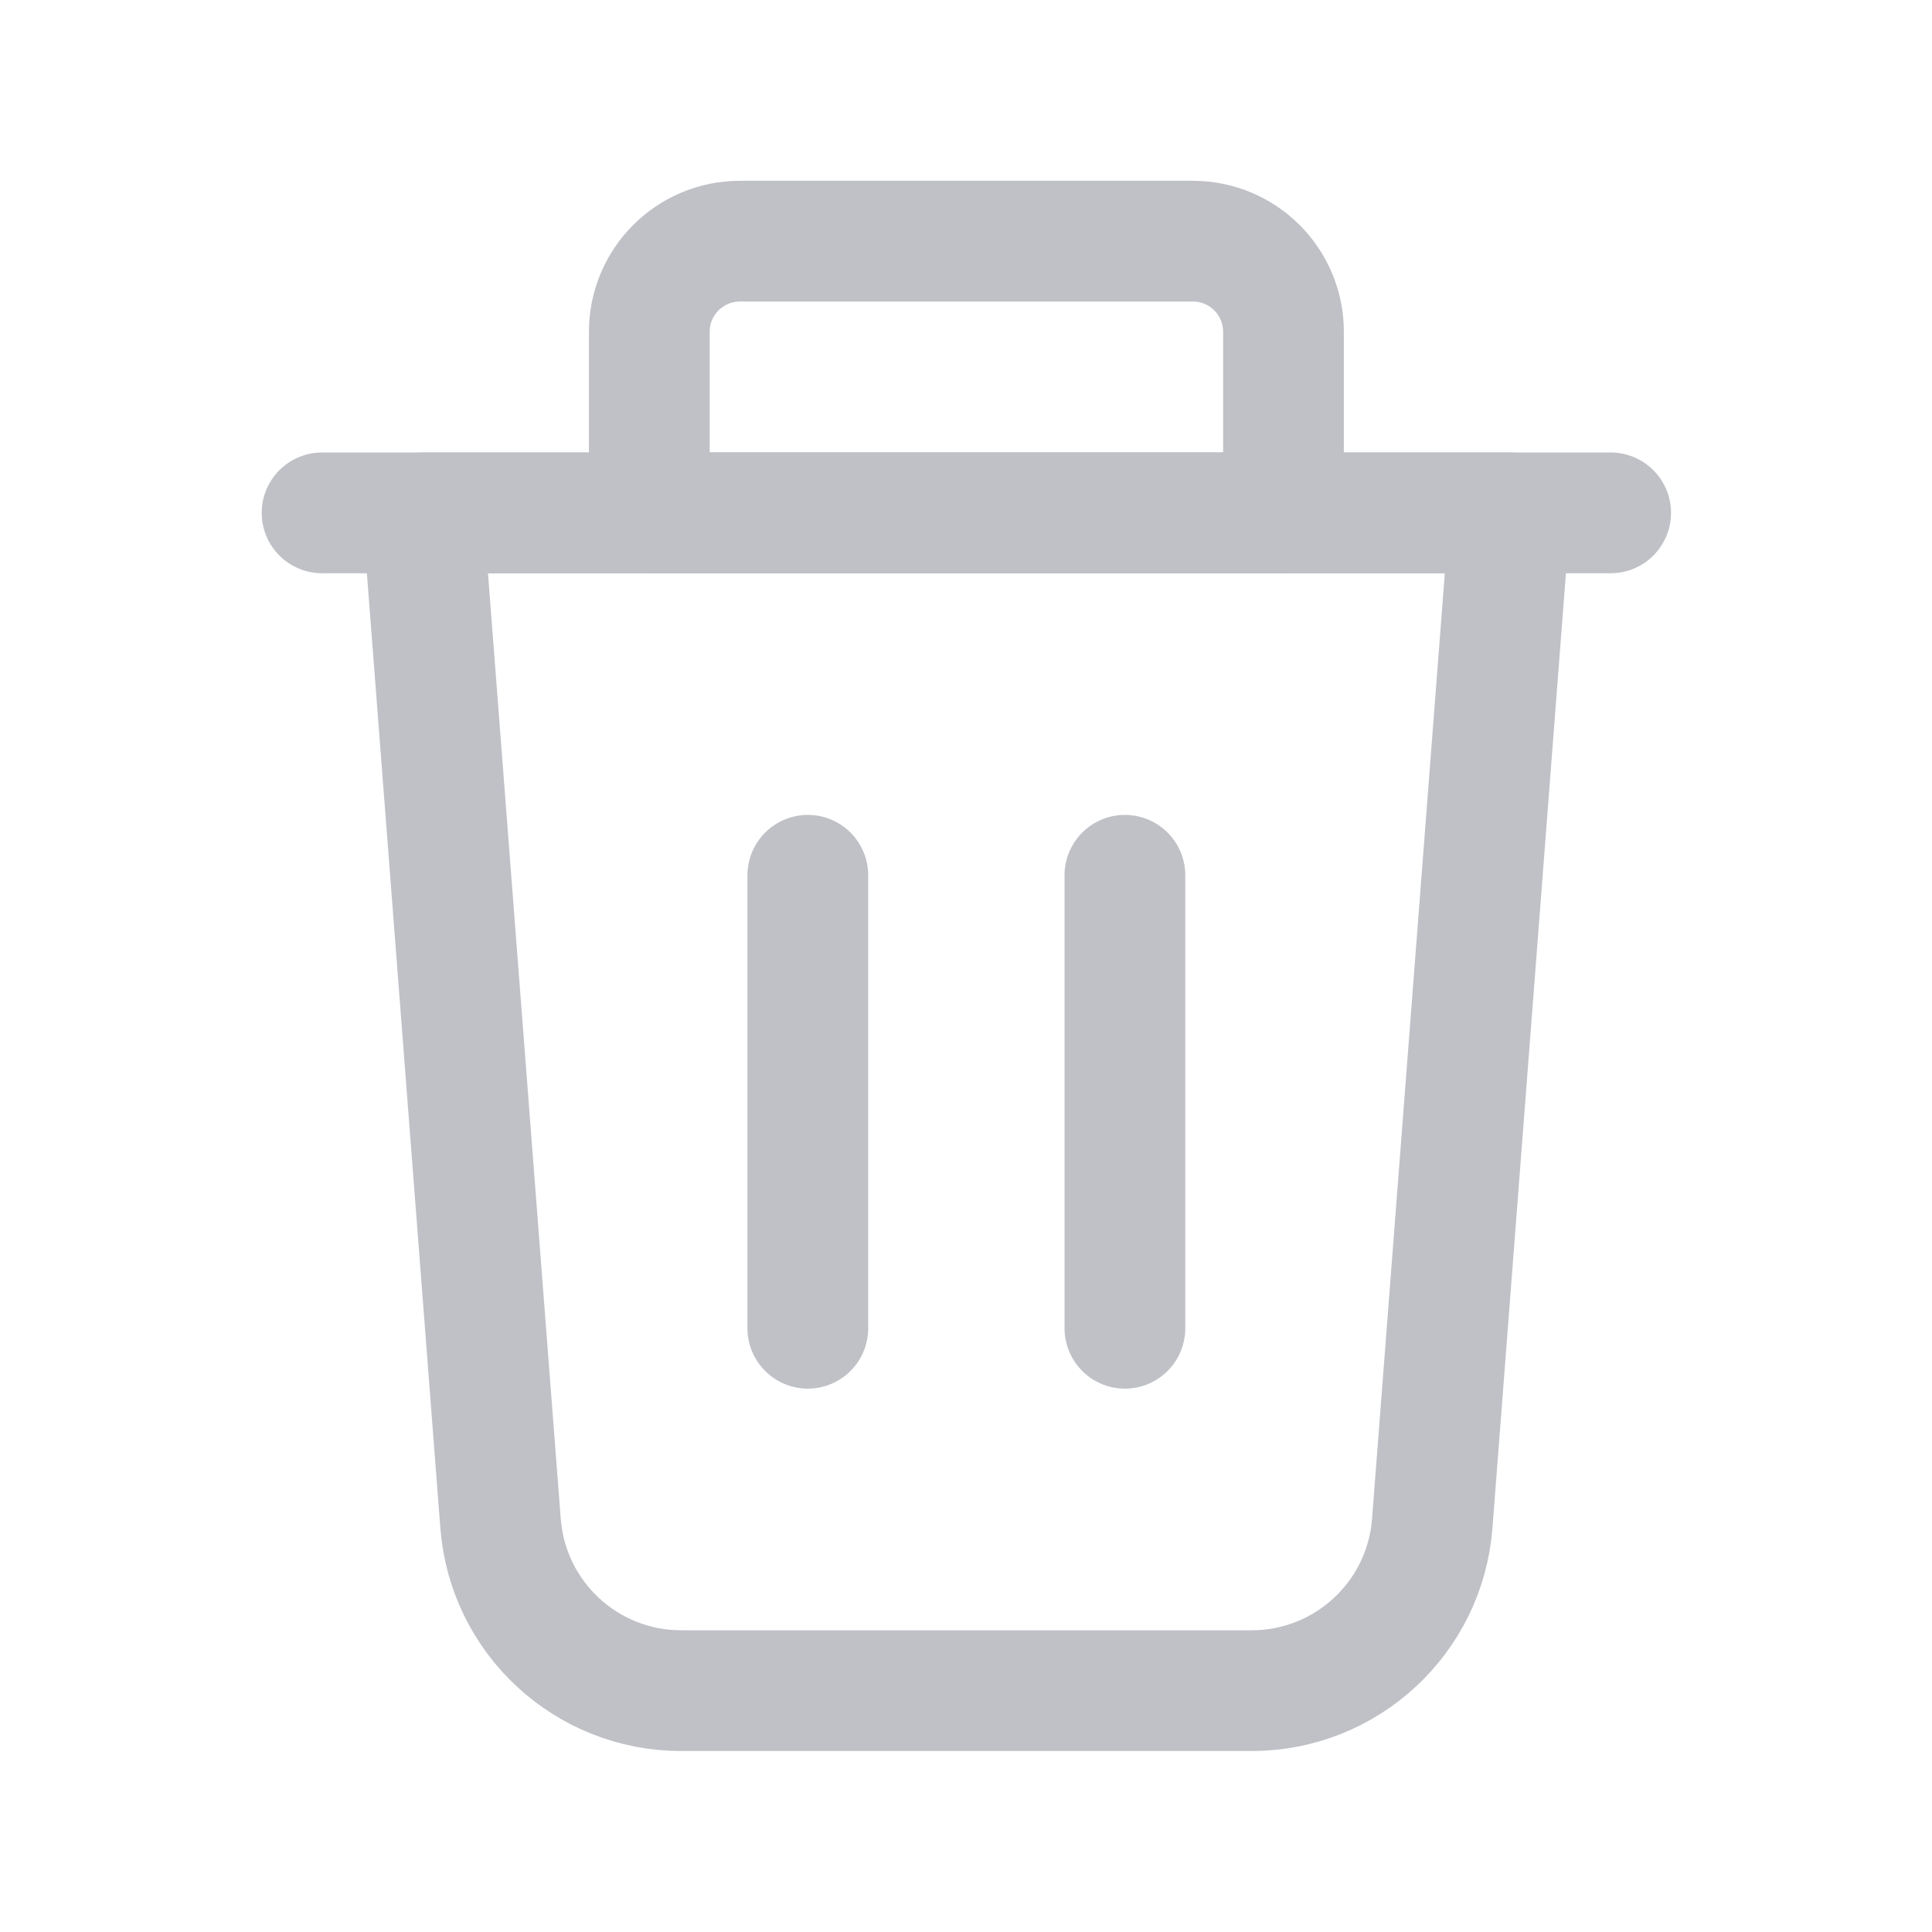
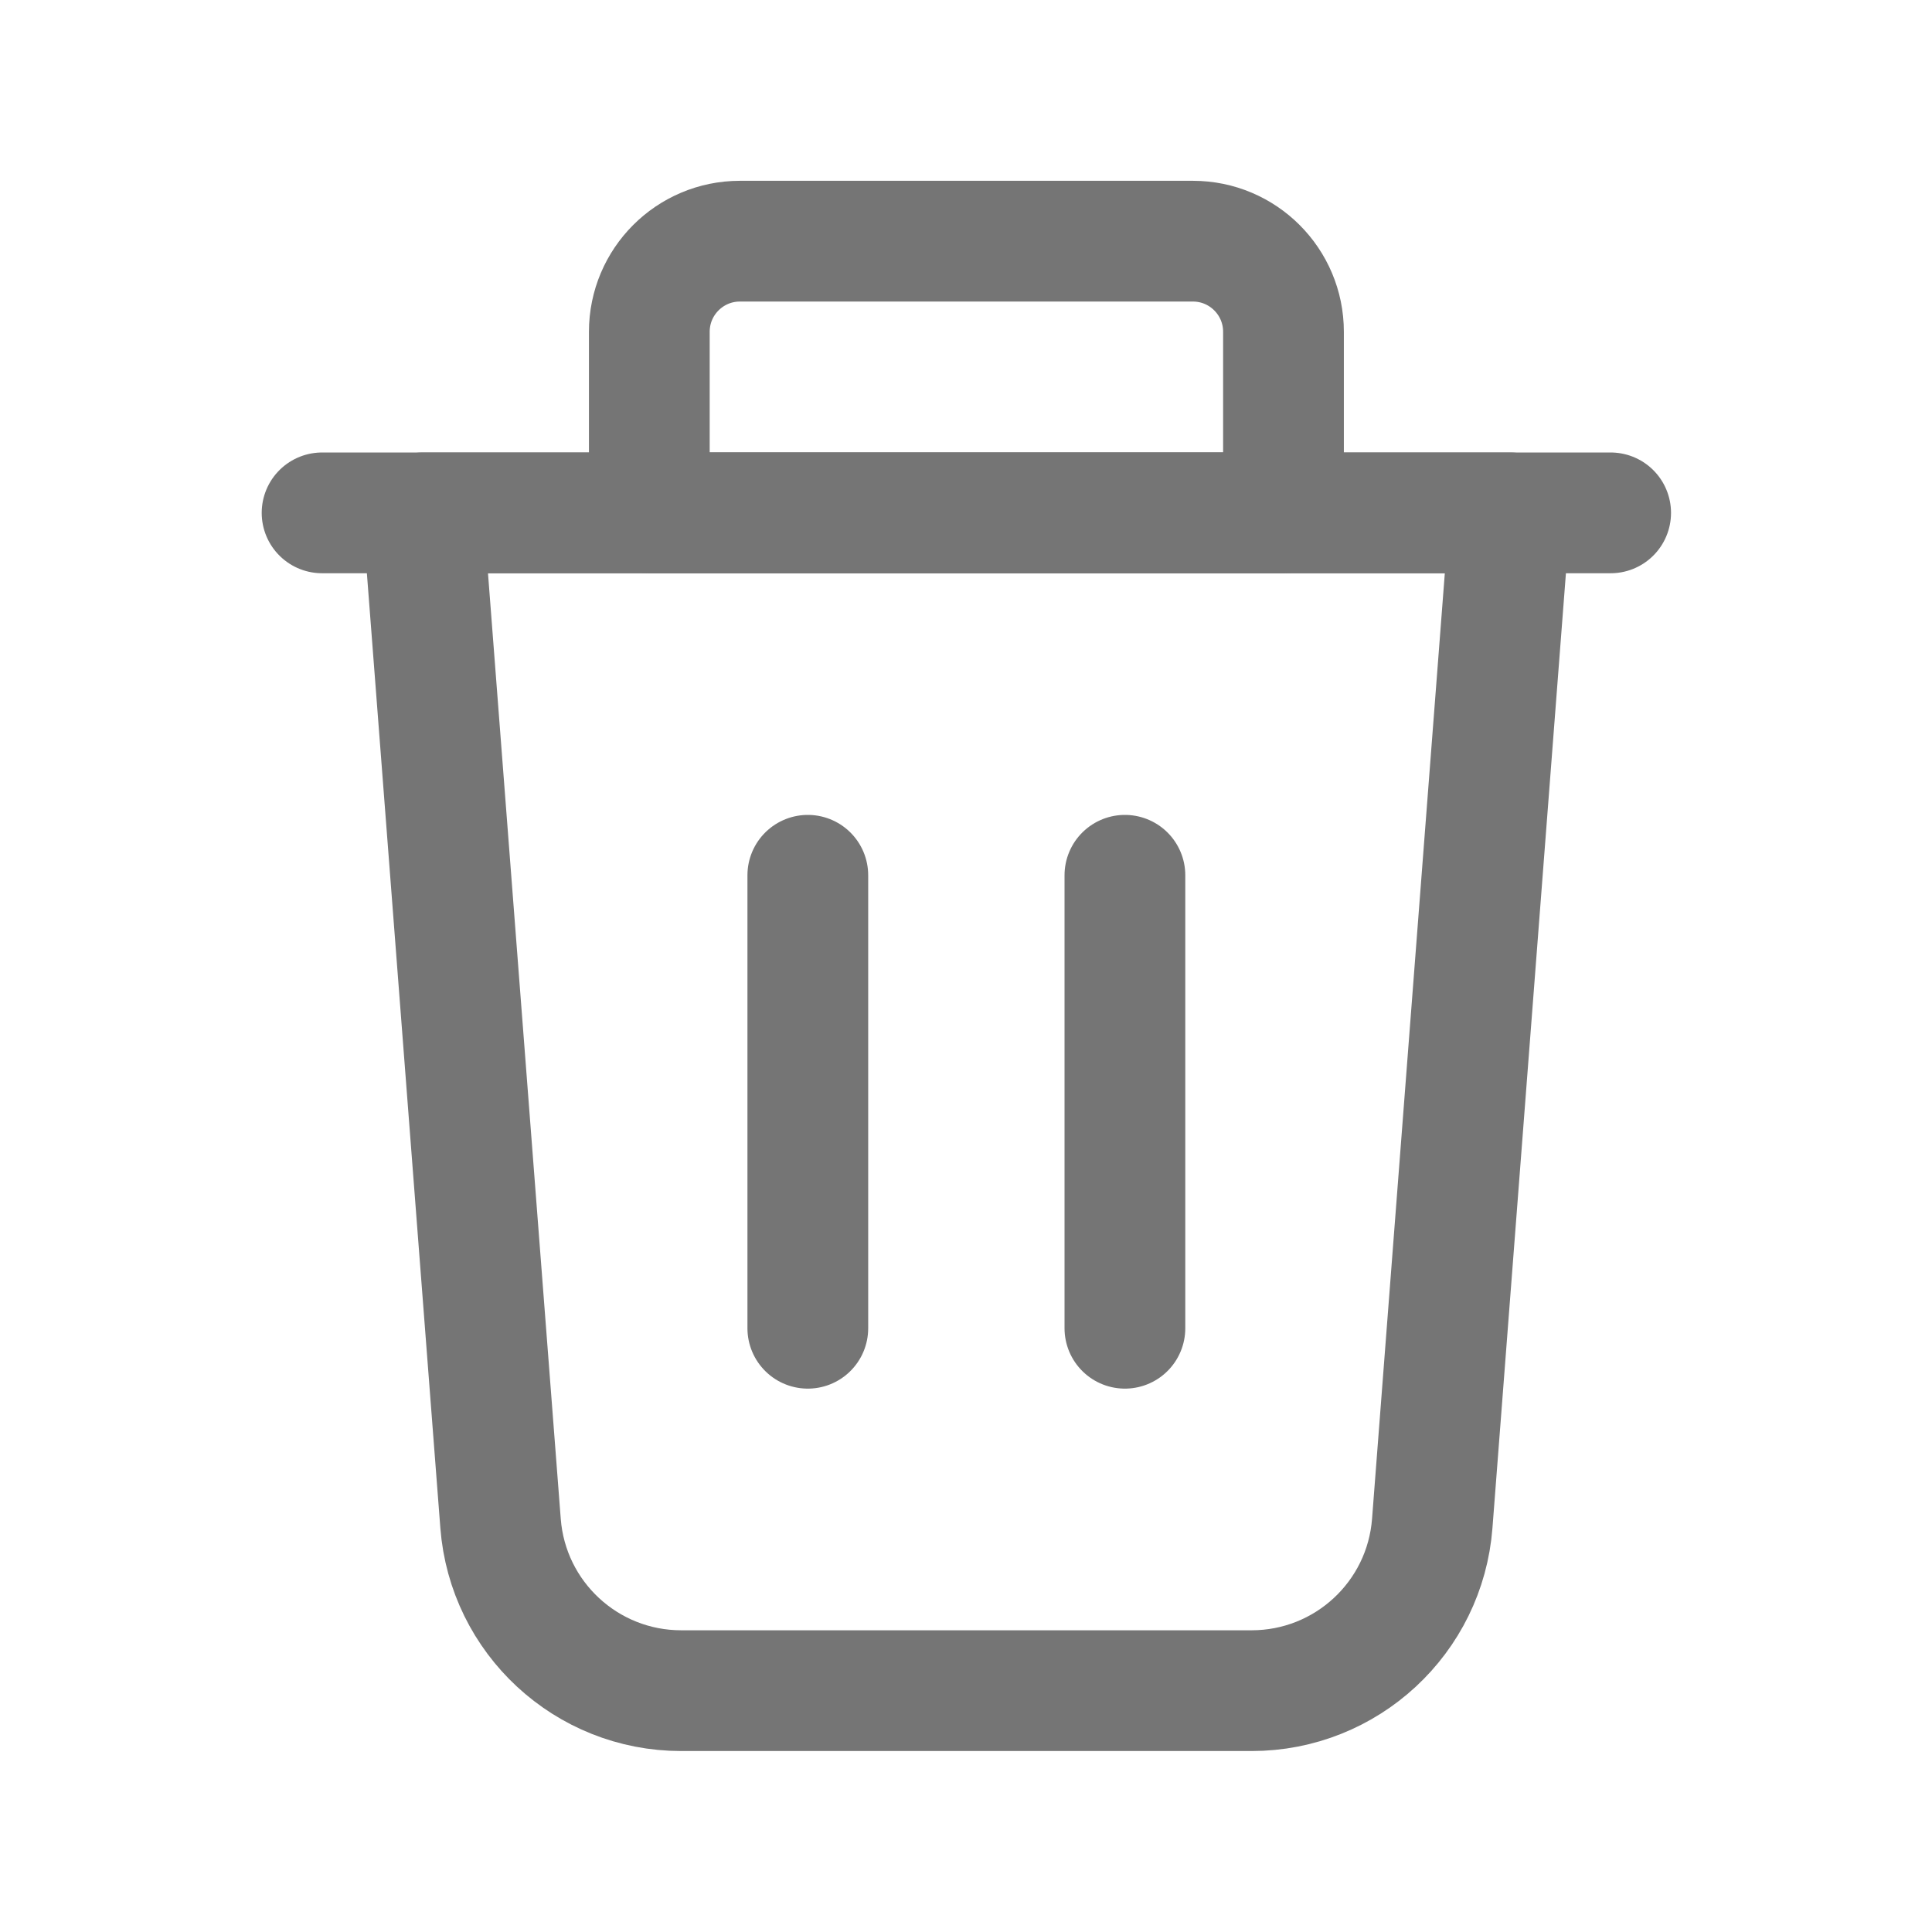
<svg xmlns="http://www.w3.org/2000/svg" width="24" height="24" viewBox="0 0 24 24" fill="none">
  <g id="Interface, Essential/trash-delete-bin-2">
    <g id="Group">
-       <path id="Path" fill-rule="evenodd" clip-rule="evenodd" d="M15.548 21.002H8.462C7.286 21.002 6.308 20.097 6.218 18.924L5.252 6.371H18.758L17.792 18.924C17.702 20.097 16.724 21.002 15.548 21.002V21.002Z" stroke="#BFC1C7" stroke-width="1.5" stroke-linecap="round" stroke-linejoin="round" />
-       <path id="Path_2" d="M20.008 6.371H4.001" stroke="#BFC1C7" stroke-width="1.5" stroke-linecap="round" stroke-linejoin="round" />
-       <path id="Path_3" fill-rule="evenodd" clip-rule="evenodd" d="M9.191 2.996H14.819C15.44 2.996 15.944 3.5 15.944 4.122V6.372H8.066V4.122C8.066 3.5 8.57 2.996 9.191 2.996Z" stroke="#BFC1C7" stroke-width="1.5" stroke-linecap="round" stroke-linejoin="round" />
-       <path id="Path_4" d="M13.974 10.873V16.5" stroke="#BFC1C7" stroke-width="1.5" stroke-linecap="round" stroke-linejoin="round" />
-       <path id="Path_5" d="M10.035 10.873V16.5" stroke="#BFC1C7" stroke-width="1.5" stroke-linecap="round" stroke-linejoin="round" />
+       <path id="Path" fill-rule="evenodd" clip-rule="evenodd" d="M15.548 21.002H8.462C7.286 21.002 6.308 20.097 6.218 18.924L5.252 6.371H18.758L17.792 18.924C17.702 20.097 16.724 21.002 15.548 21.002V21.002Z" stroke="#757575" stroke-width="1.5" stroke-linecap="round" stroke-linejoin="round" />
+       <path id="Path_2" d="M20.008 6.371H4.001" stroke="#757575" stroke-width="1.5" stroke-linecap="round" stroke-linejoin="round" />
+       <path id="Path_3" fill-rule="evenodd" clip-rule="evenodd" d="M9.191 2.996H14.819C15.44 2.996 15.944 3.5 15.944 4.122V6.372H8.066V4.122C8.066 3.5 8.57 2.996 9.191 2.996Z" stroke="#757575" stroke-width="1.5" stroke-linecap="round" stroke-linejoin="round" />
+       <path id="Path_4" d="M13.974 10.873V16.5" stroke="#757575" stroke-width="1.5" stroke-linecap="round" stroke-linejoin="round" />
+       <path id="Path_5" d="M10.035 10.873V16.5" stroke="#757575" stroke-width="1.5" stroke-linecap="round" stroke-linejoin="round" />
    </g>
  </g>
</svg>
